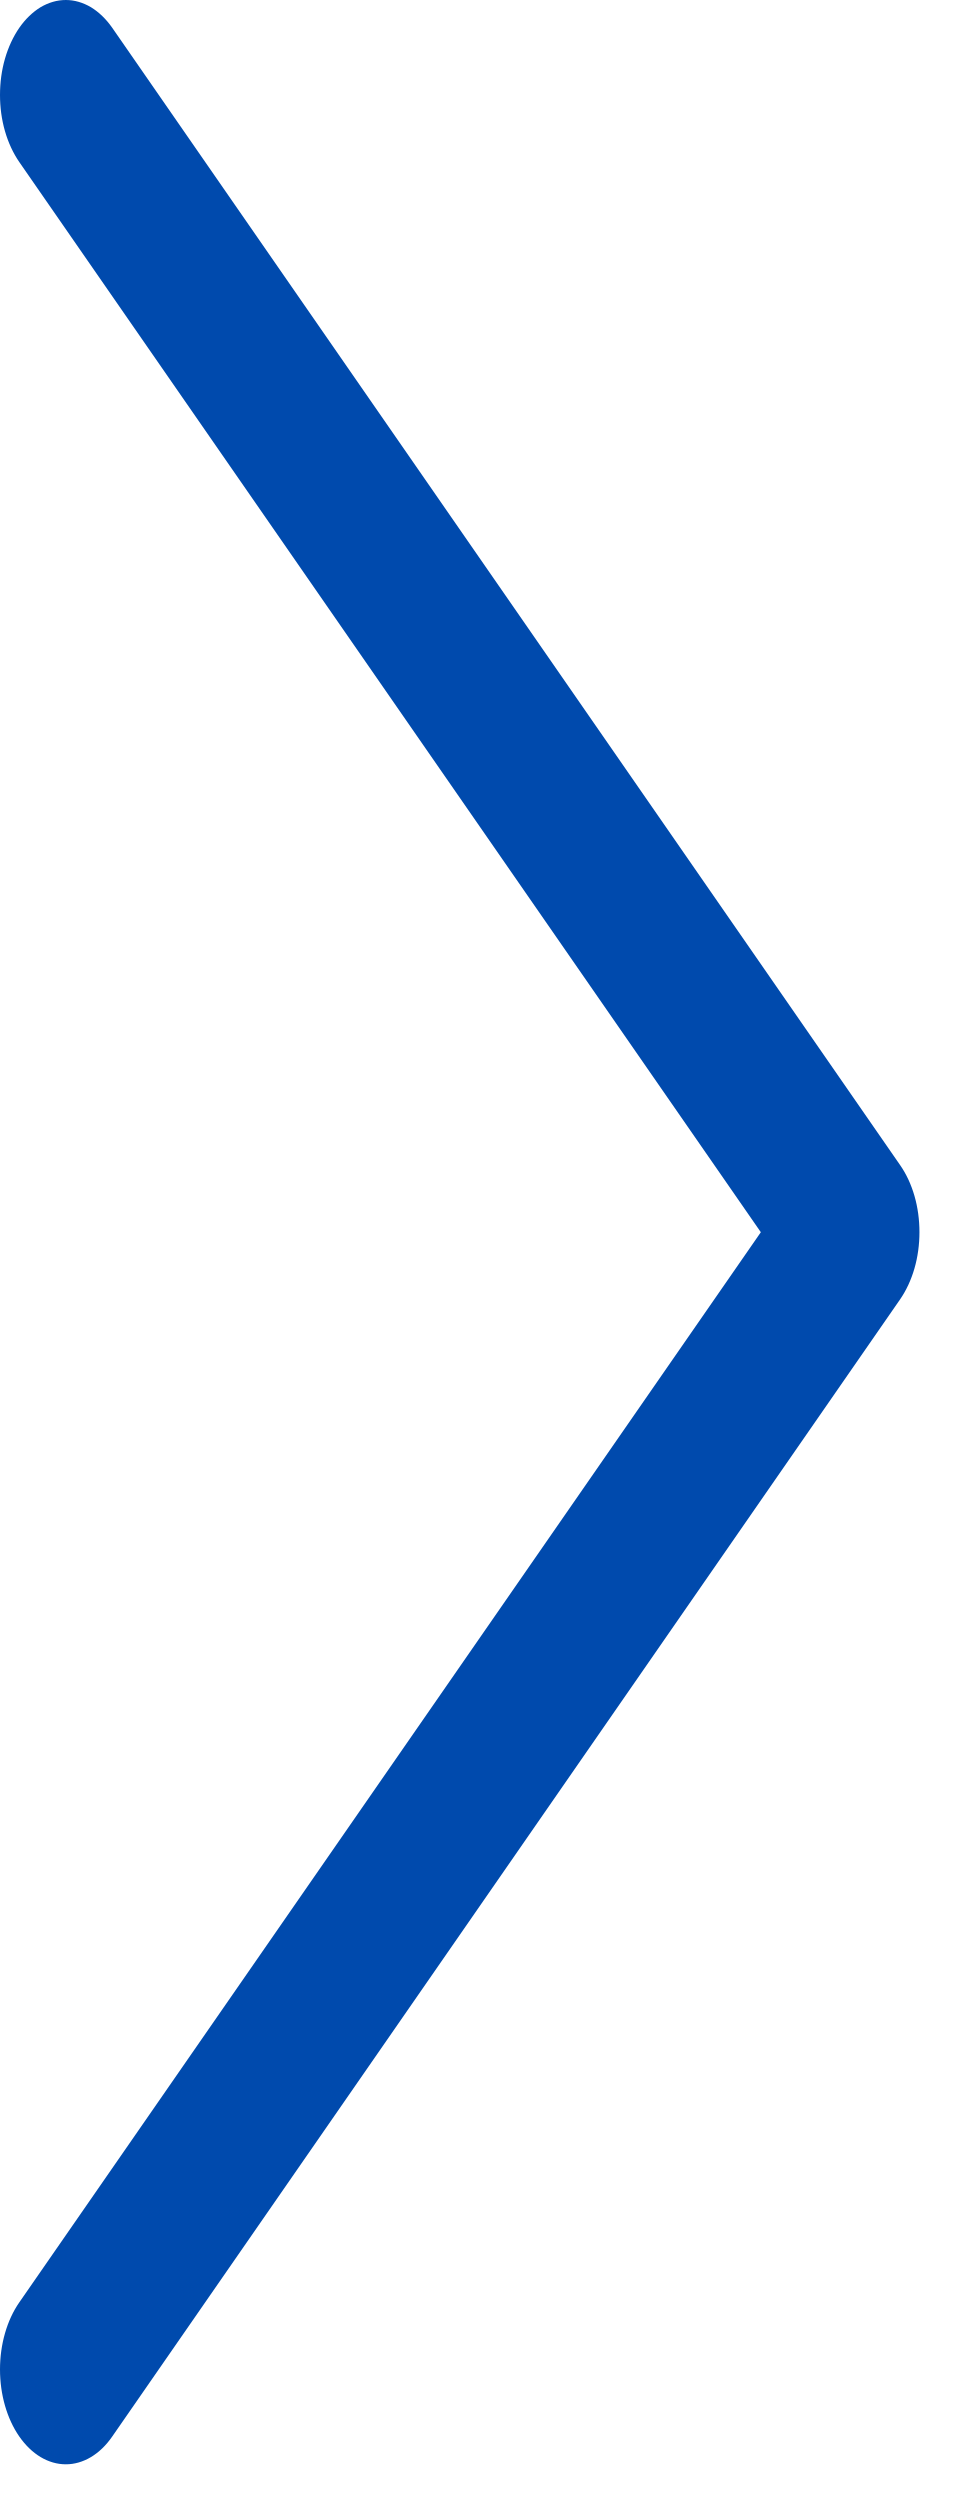
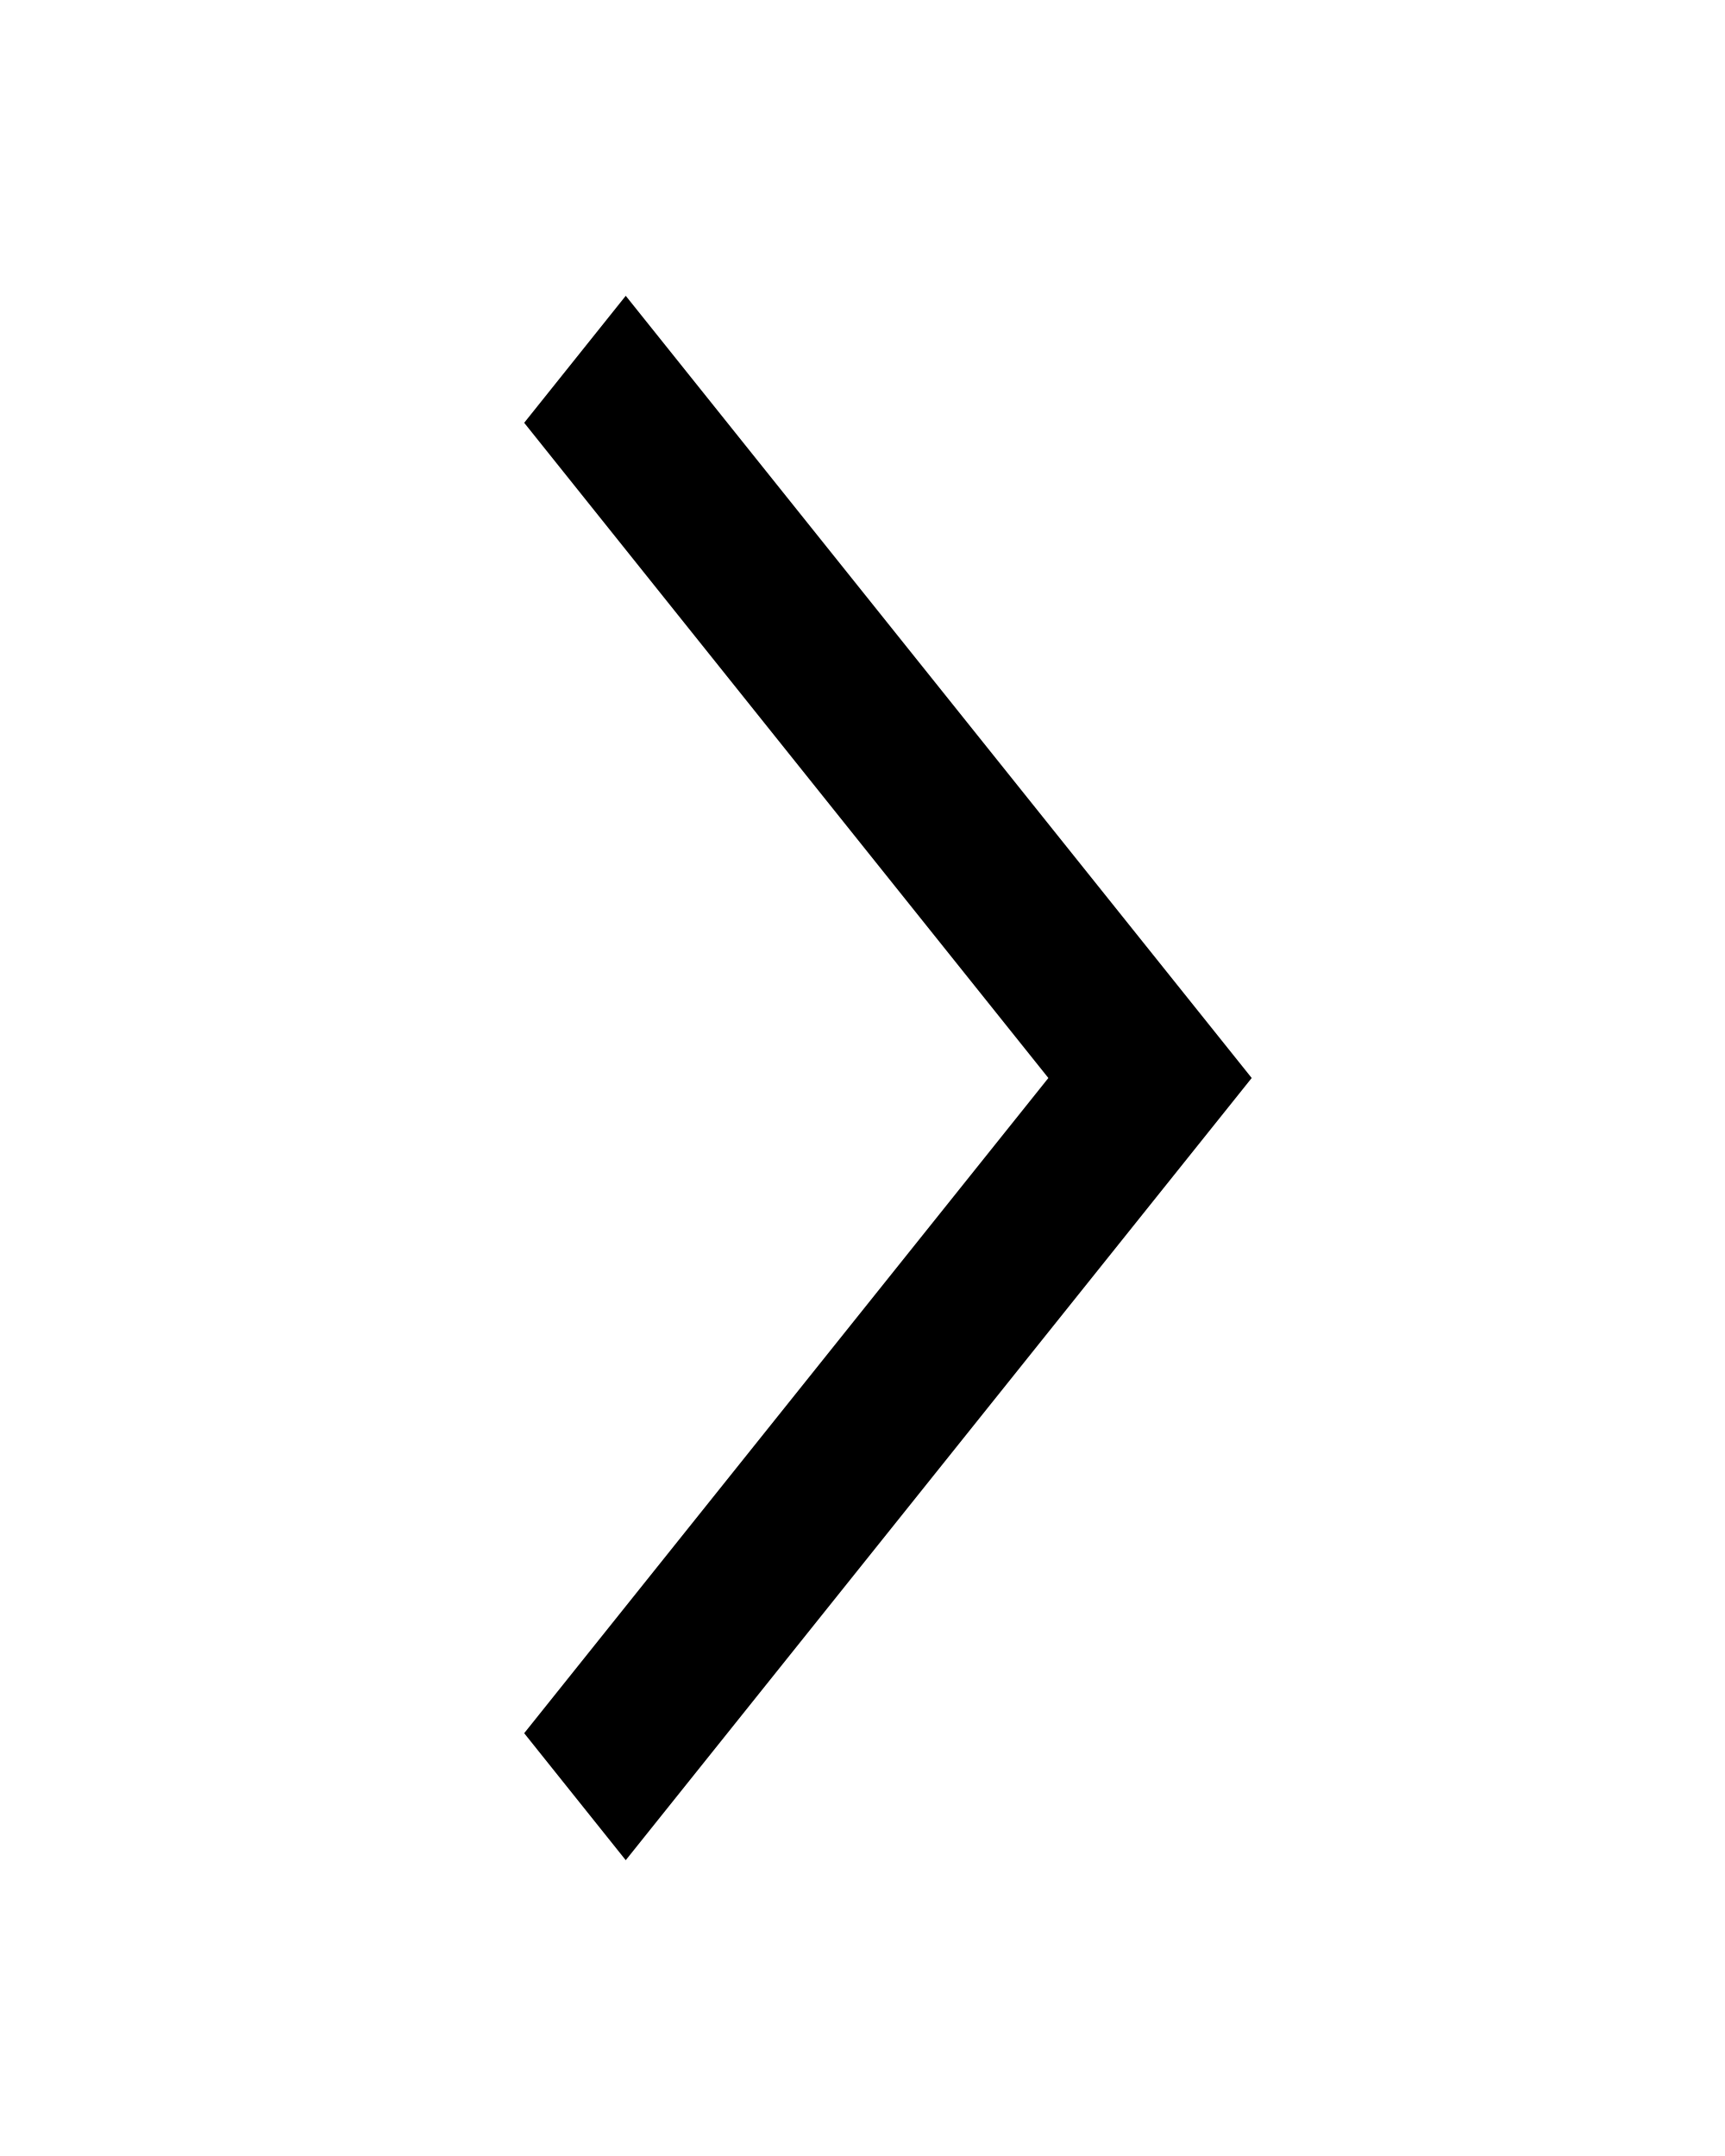
- <svg xmlns="http://www.w3.org/2000/svg" width="7" height="18" viewBox="0 0 7 18" fill="none">
-   <path fill-rule="evenodd" clip-rule="evenodd" d="M0.139 0.2C0.183 0.137 0.235 0.087 0.292 0.052C0.35 0.018 0.411 0 0.474 0C0.536 0 0.597 0.018 0.655 0.052C0.712 0.087 0.764 0.137 0.808 0.2L6.481 8.389C6.525 8.452 6.56 8.527 6.584 8.61C6.608 8.693 6.62 8.782 6.62 8.872C6.62 8.961 6.608 9.05 6.584 9.133C6.56 9.216 6.525 9.291 6.481 9.355L0.808 17.543C0.72 17.671 0.599 17.743 0.474 17.743C0.348 17.743 0.228 17.671 0.139 17.543C0.05 17.415 0 17.241 0 17.06C0 16.879 0.05 16.705 0.139 16.577L5.478 8.872L0.139 1.167C0.095 1.103 0.06 1.028 0.036 0.945C0.012 0.862 0 0.773 0 0.684C0 0.594 0.012 0.505 0.036 0.422C0.06 0.339 0.095 0.264 0.139 0.2Z" fill="#004AAD" />
+ <svg xmlns="http://www.w3.org/2000/svg" width="8" height="10" viewBox="0 0 8 10" fill="none">
+   <path d="M2.431 1.961L4.862 5L2.431 8.039L2.902 8.628L5.805 5L2.902 1.372L2.431 1.961Z" fill="black" />
</svg>
